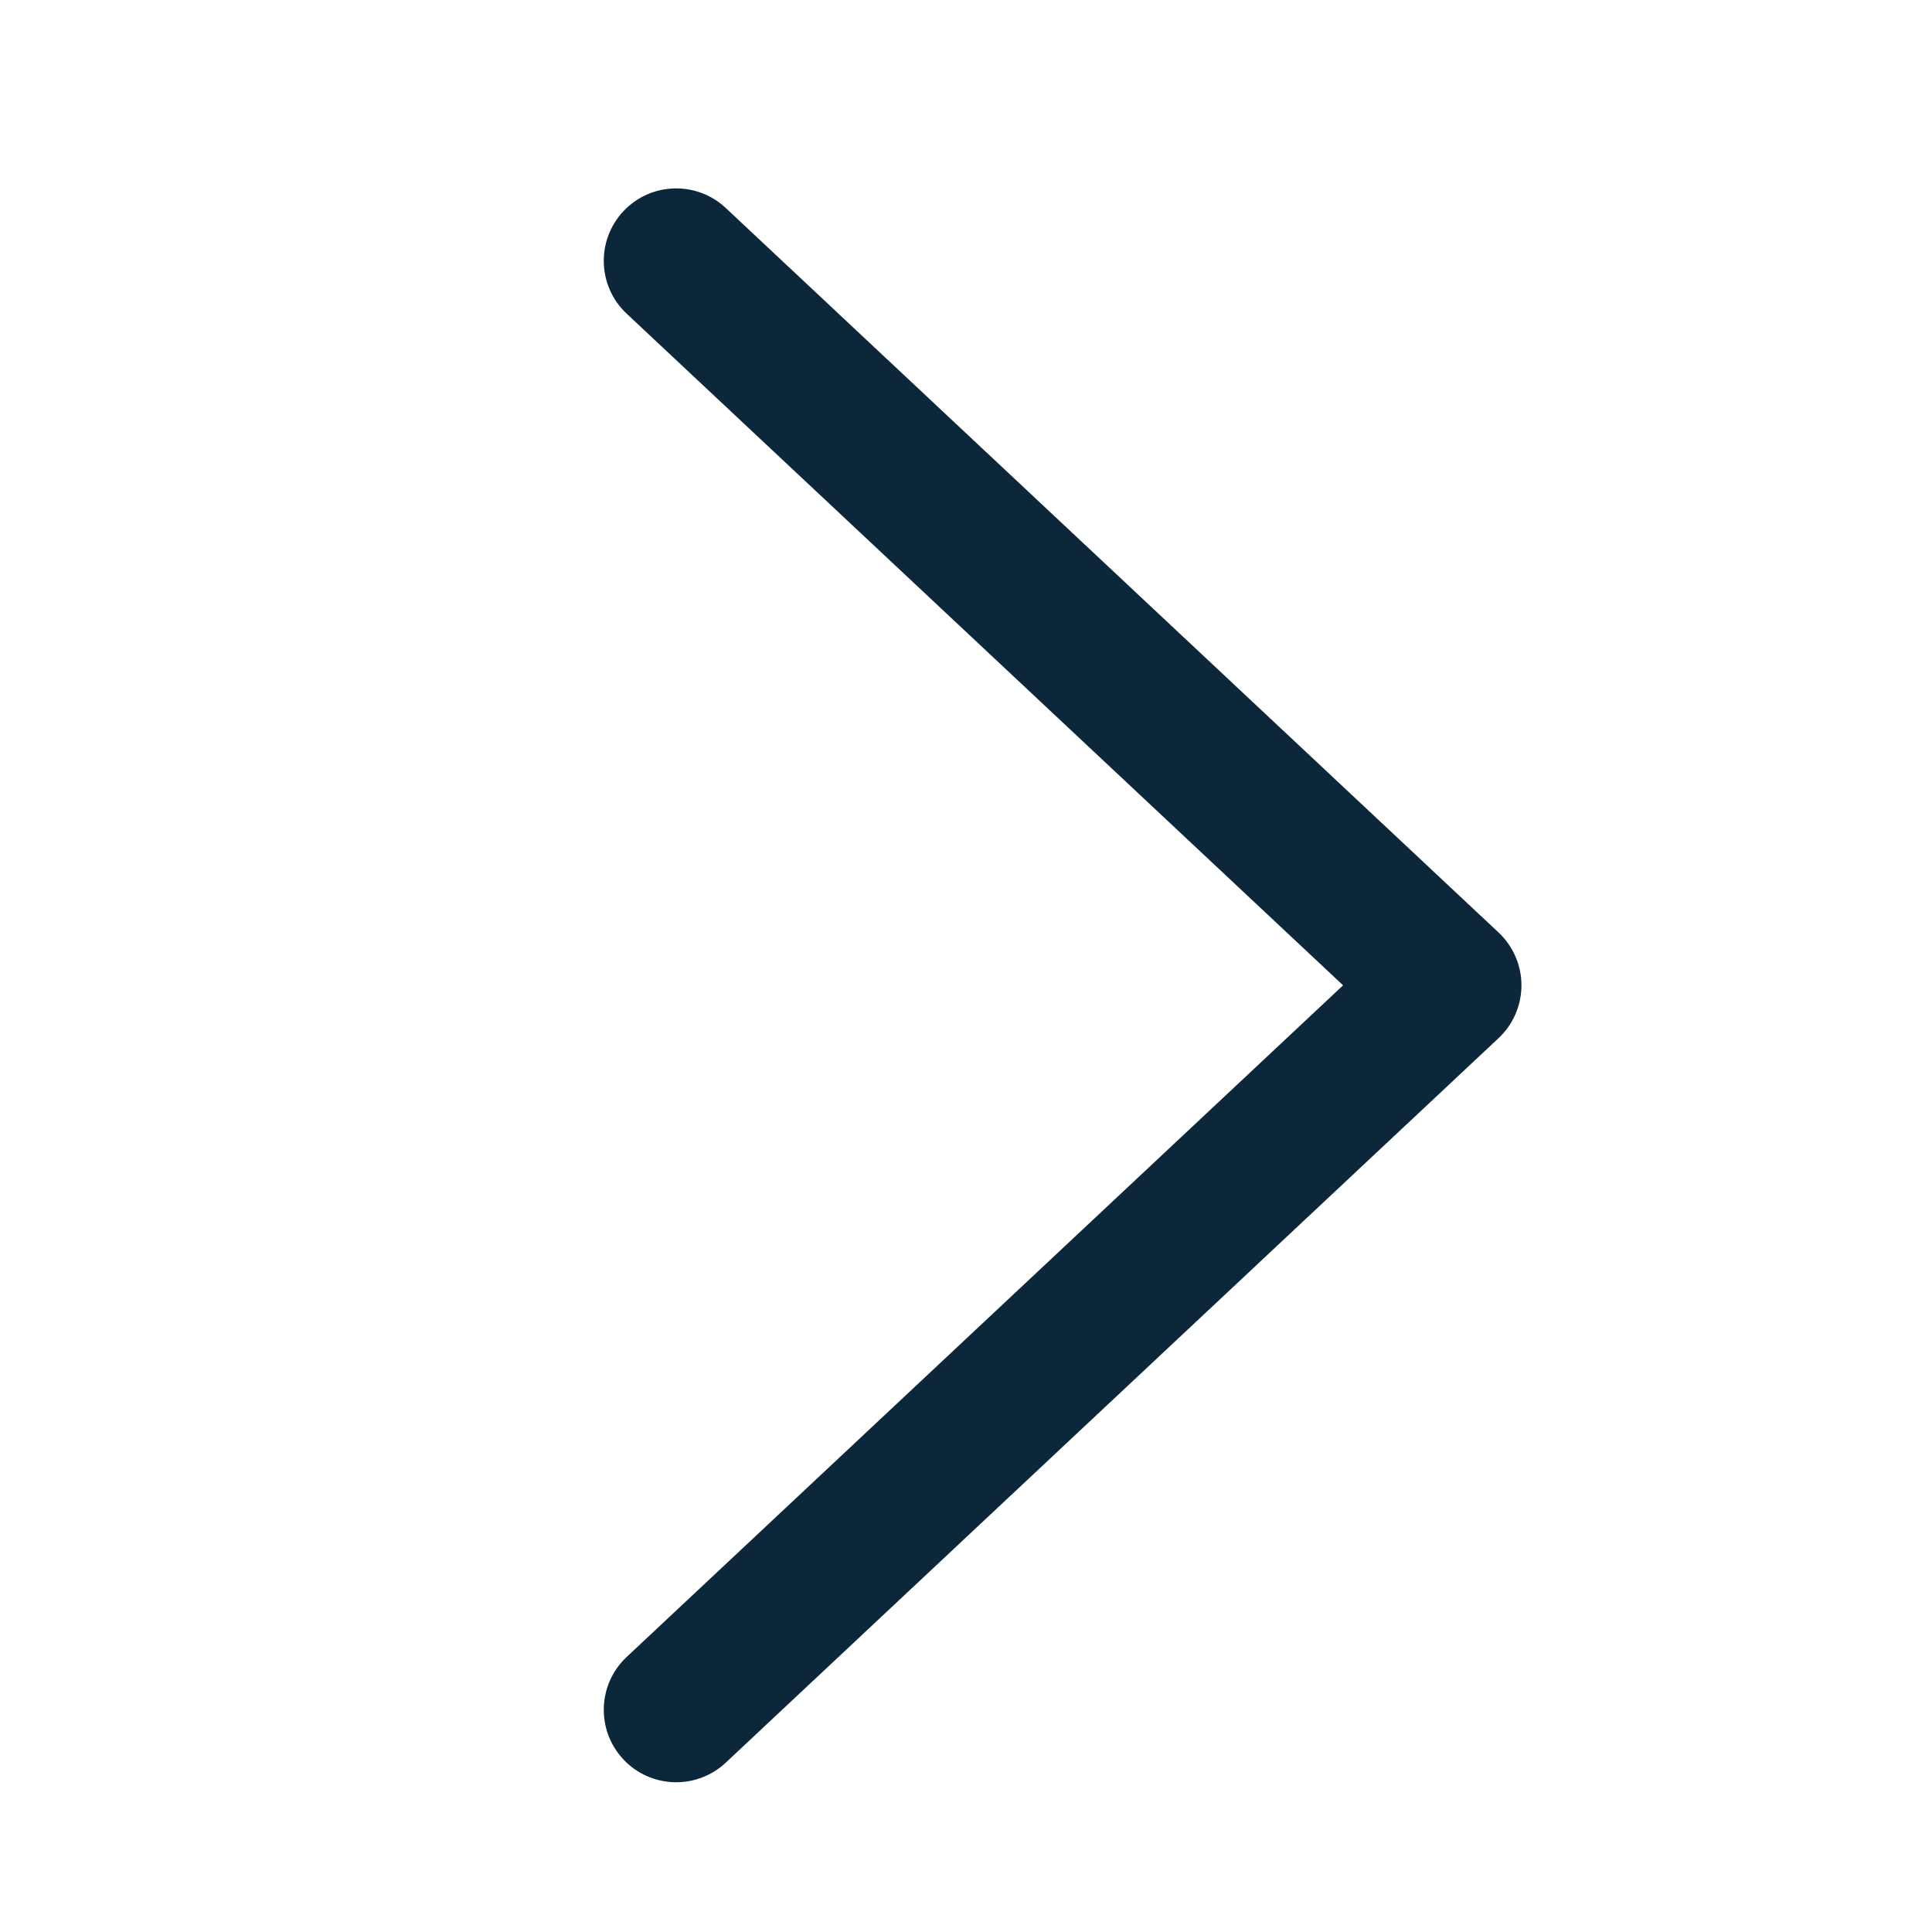
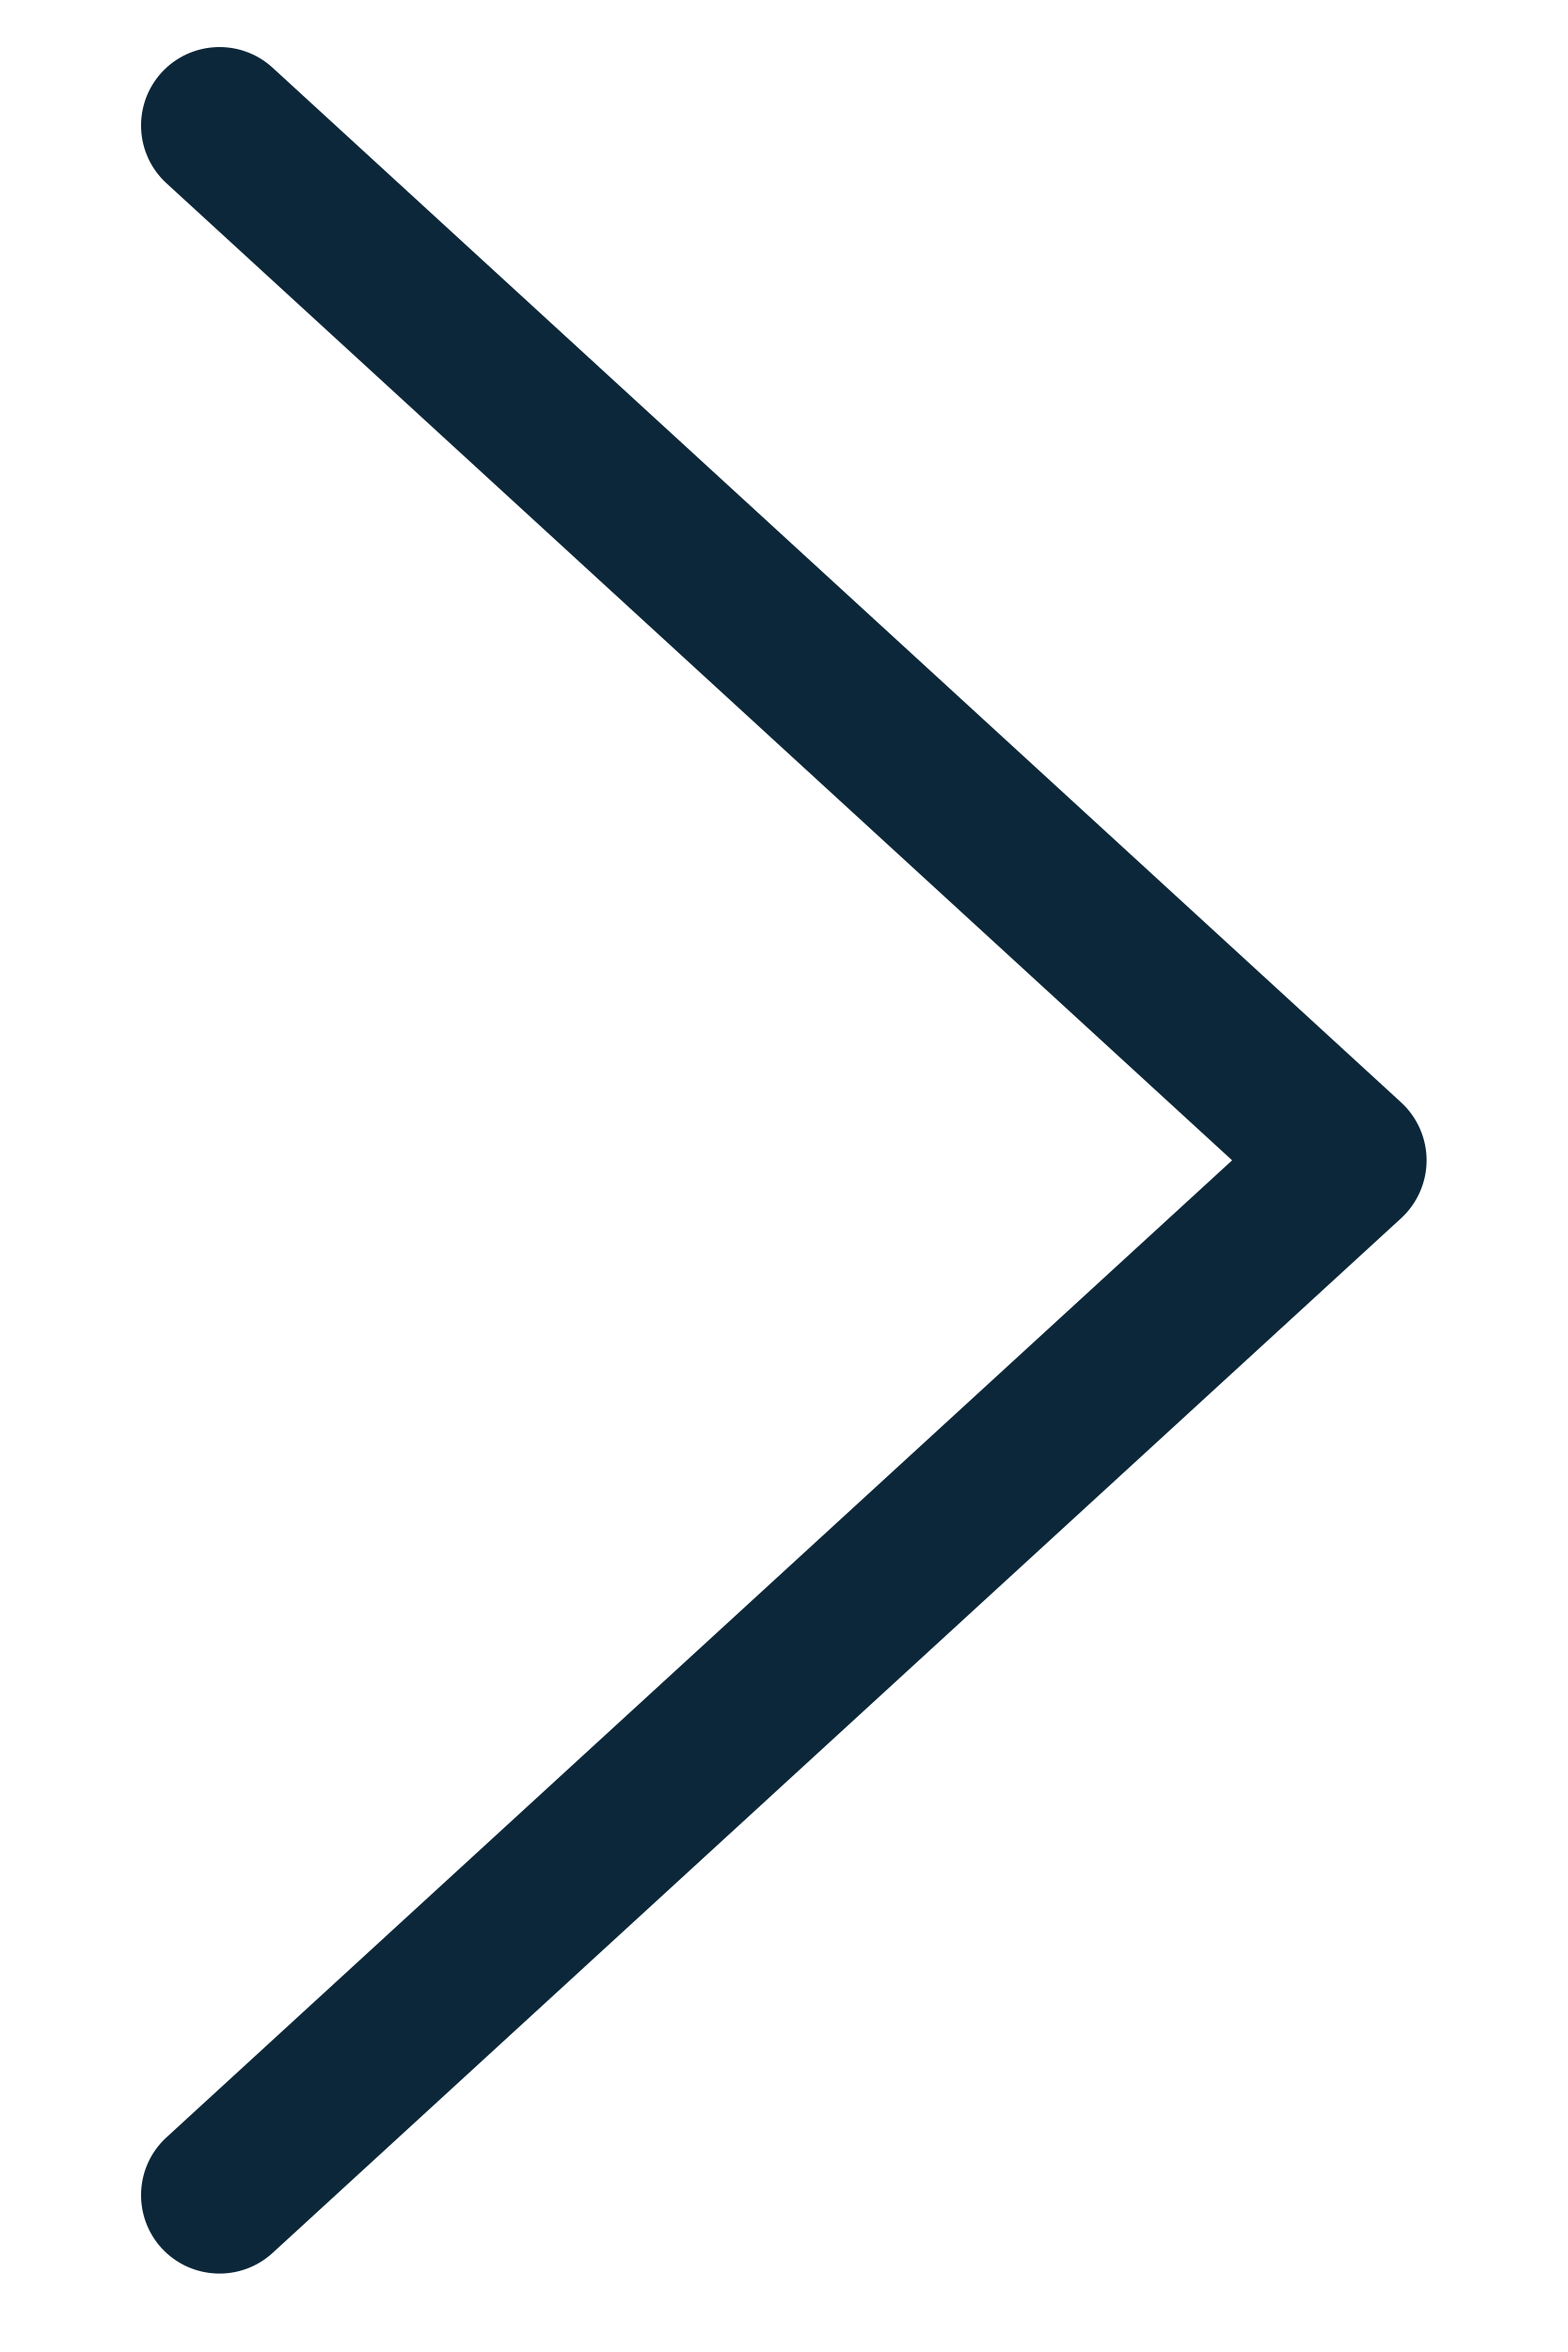
- <svg xmlns="http://www.w3.org/2000/svg" width="20" height="20" viewBox="0 0 20 20" fill="none">
-   <path d="M7.513 2.153C7.211 1.87 6.736 1.885 6.453 2.187C6.17 2.489 6.185 2.964 6.487 3.247L7.513 2.153ZM15 10.2L15.513 10.747C15.664 10.605 15.75 10.407 15.75 10.2C15.75 9.993 15.664 9.795 15.513 9.653L15 10.2ZM6.487 17.153C6.185 17.436 6.17 17.911 6.453 18.213C6.736 18.515 7.211 18.53 7.513 18.247L6.487 17.153ZM6.487 3.247L14.487 10.747L15.513 9.653L7.513 2.153L6.487 3.247ZM14.487 9.653L6.487 17.153L7.513 18.247L15.513 10.747L14.487 9.653Z" fill="#0D273A" />
+ <svg xmlns="http://www.w3.org/2000/svg" width="10" height="15" viewBox="0 0 10 15" fill="none">
+   <path d="M1.738 0.431C1.534 0.245 1.218 0.259 1.031 0.462C0.845 0.666 0.858 0.982 1.062 1.169L1.738 0.431ZM8.6 7.4L8.938 7.769C9.041 7.674 9.1 7.54 9.1 7.4C9.1 7.26 9.041 7.126 8.938 7.031L8.6 7.4ZM1.062 13.631C0.858 13.818 0.845 14.134 1.031 14.338C1.218 14.541 1.534 14.555 1.738 14.369L1.062 13.631ZM1.062 1.169L8.262 7.769L8.938 7.031L1.738 0.431L1.062 1.169ZM8.262 7.031L1.062 13.631L1.738 14.369L8.938 7.769L8.262 7.031Z" fill="#0C2739" />
</svg>
